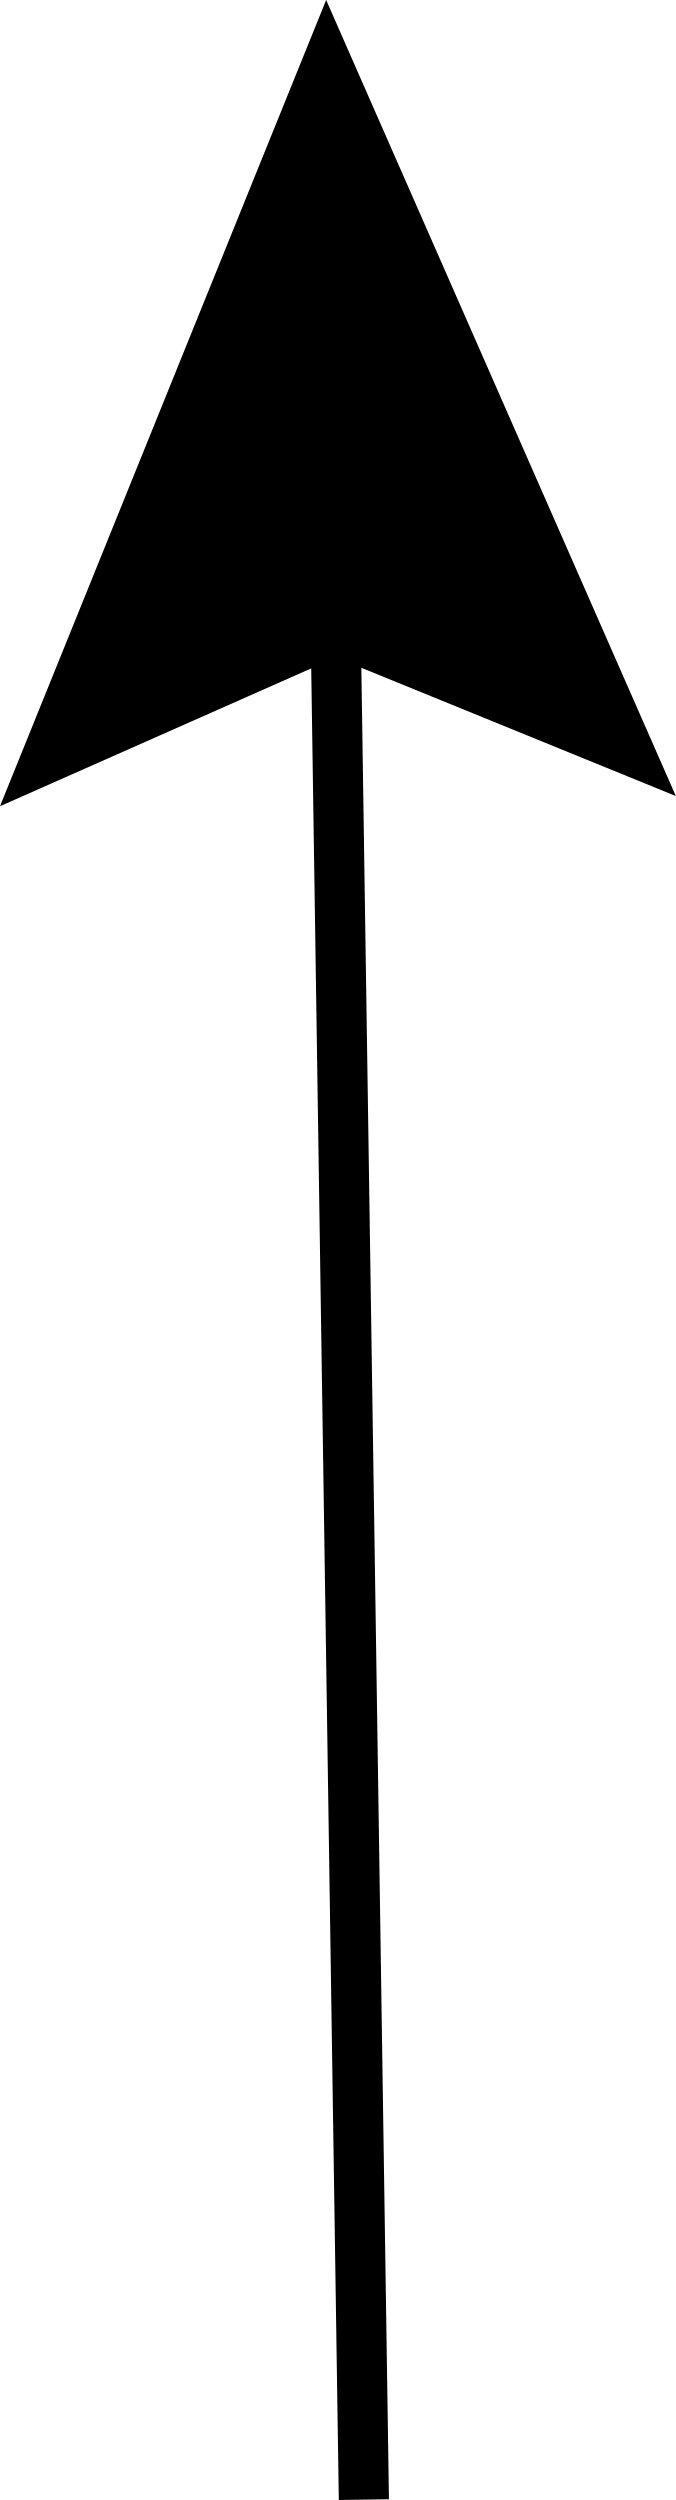
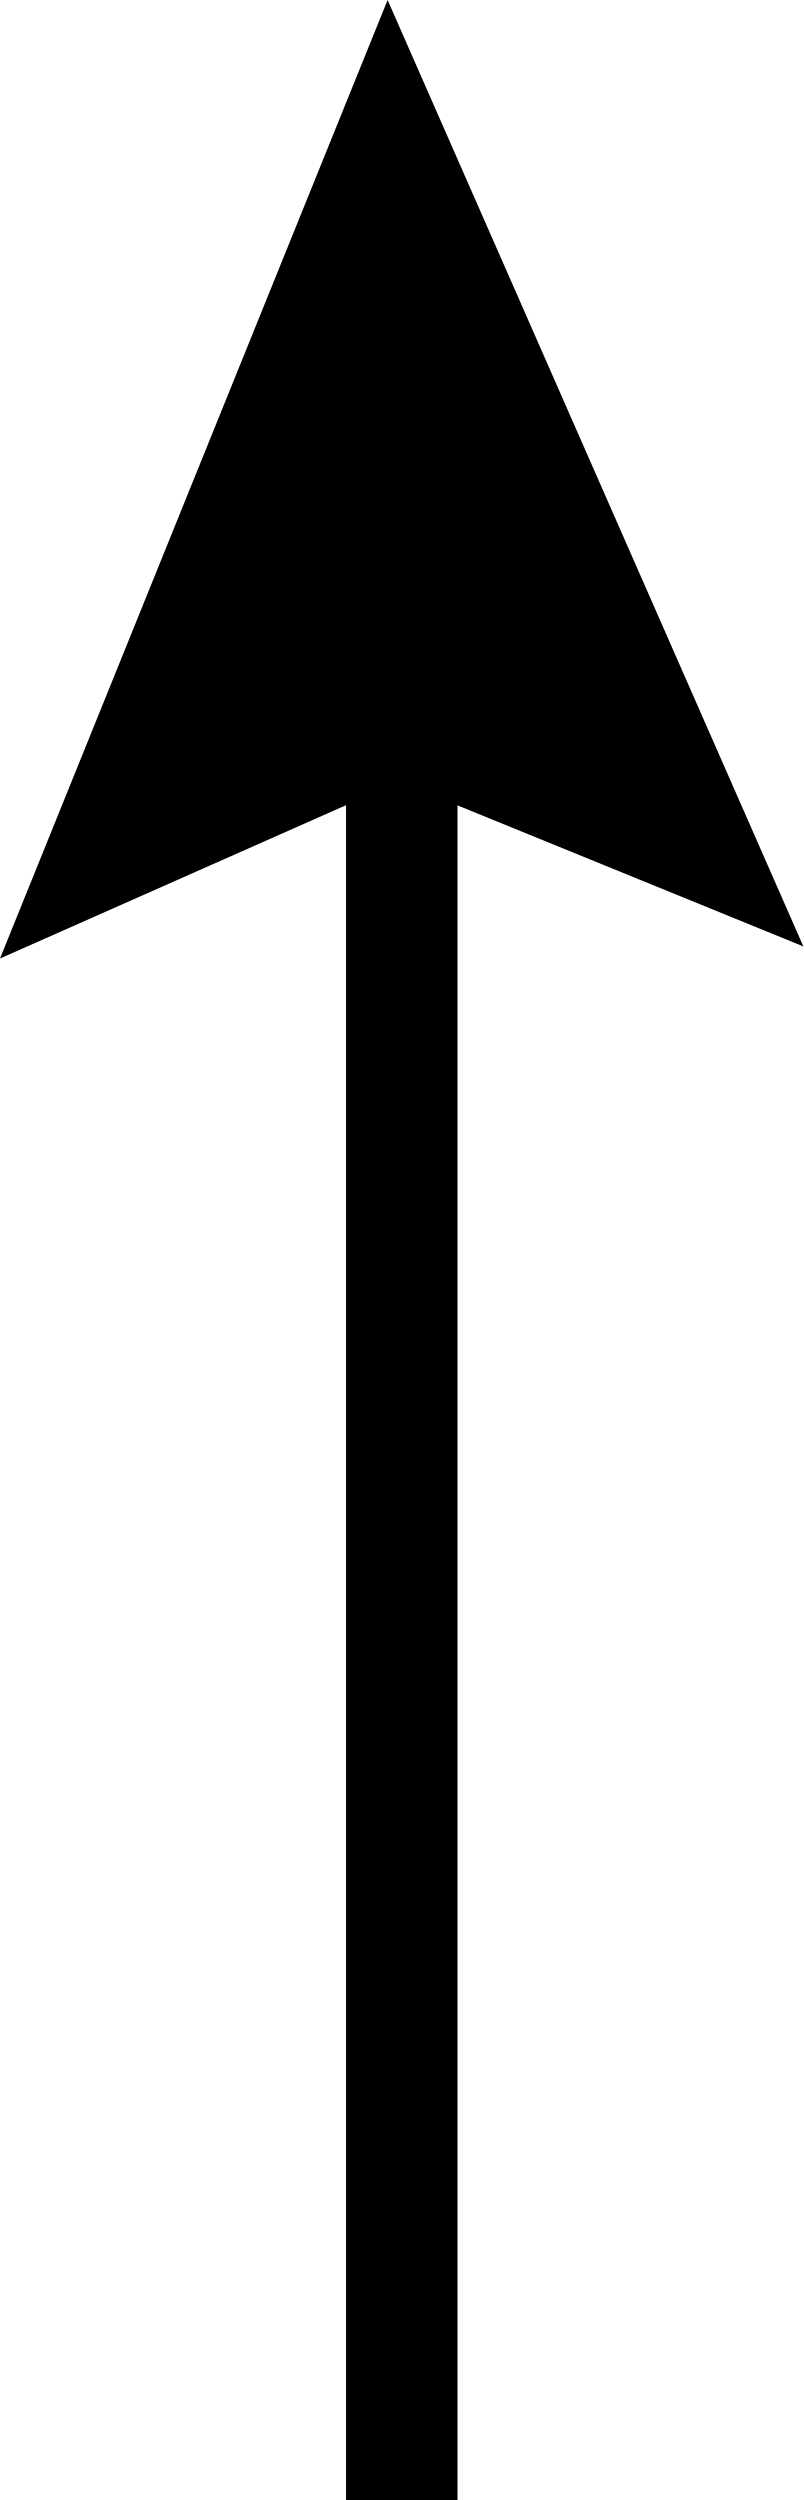
- <svg xmlns="http://www.w3.org/2000/svg" viewBox="0 0 5.392 19.945">
-   <path d="M 2.468 4.347 L 2.868 4.341 L 3.103 19.939 L 2.703 19.945 Z" fill="#000000" />
-   <path d="M 5.392 6.351 L 2.68 5.245 L 0 6.432 L 2.602 0 L 5.392 6.351 Z" fill="#000000" />
+ <svg xmlns="http://www.w3.org/2000/svg" viewBox="0 0 5.391 16.776">
+   <path d="M 5.391 6.351 L 2.679 5.245 L 0 6.432 L 2.601 0 L 5.391 6.351 Z" fill="#000000" />
+   <path d="M 2.322 4.345 L 3.07 4.345 L 3.07 16.776 L 2.322 16.776 Z" fill="#000000" />
</svg>
